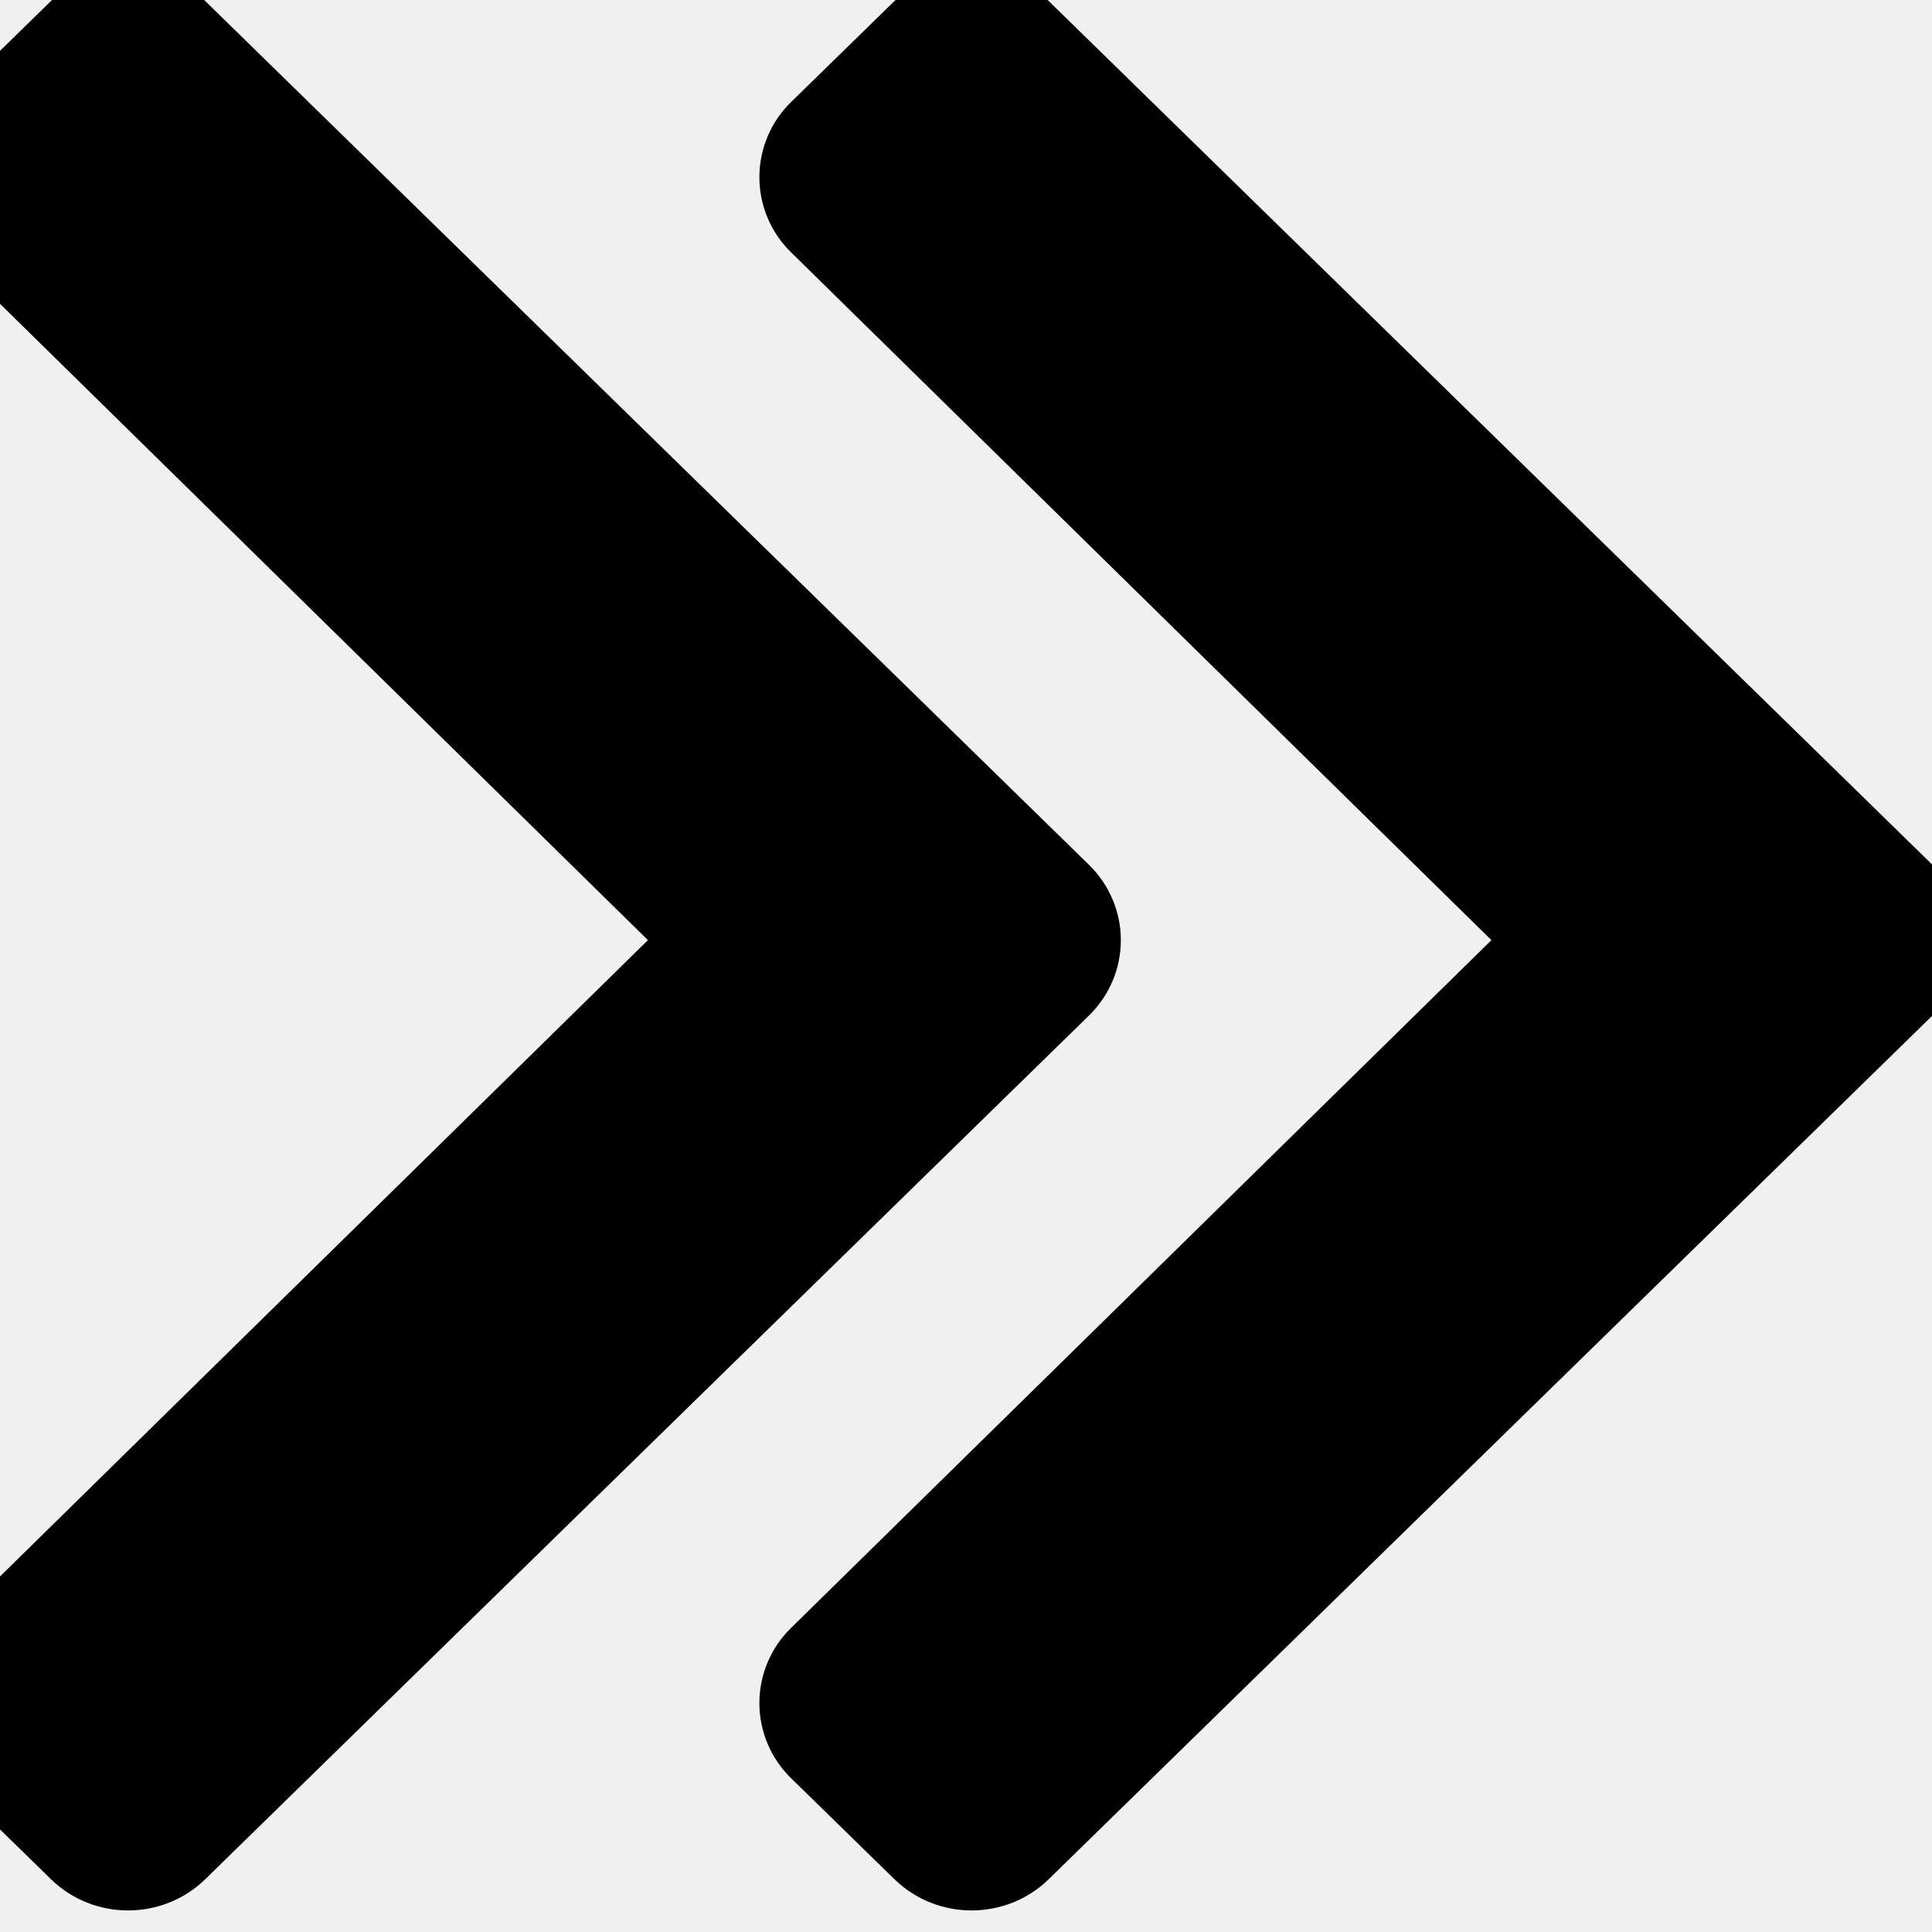
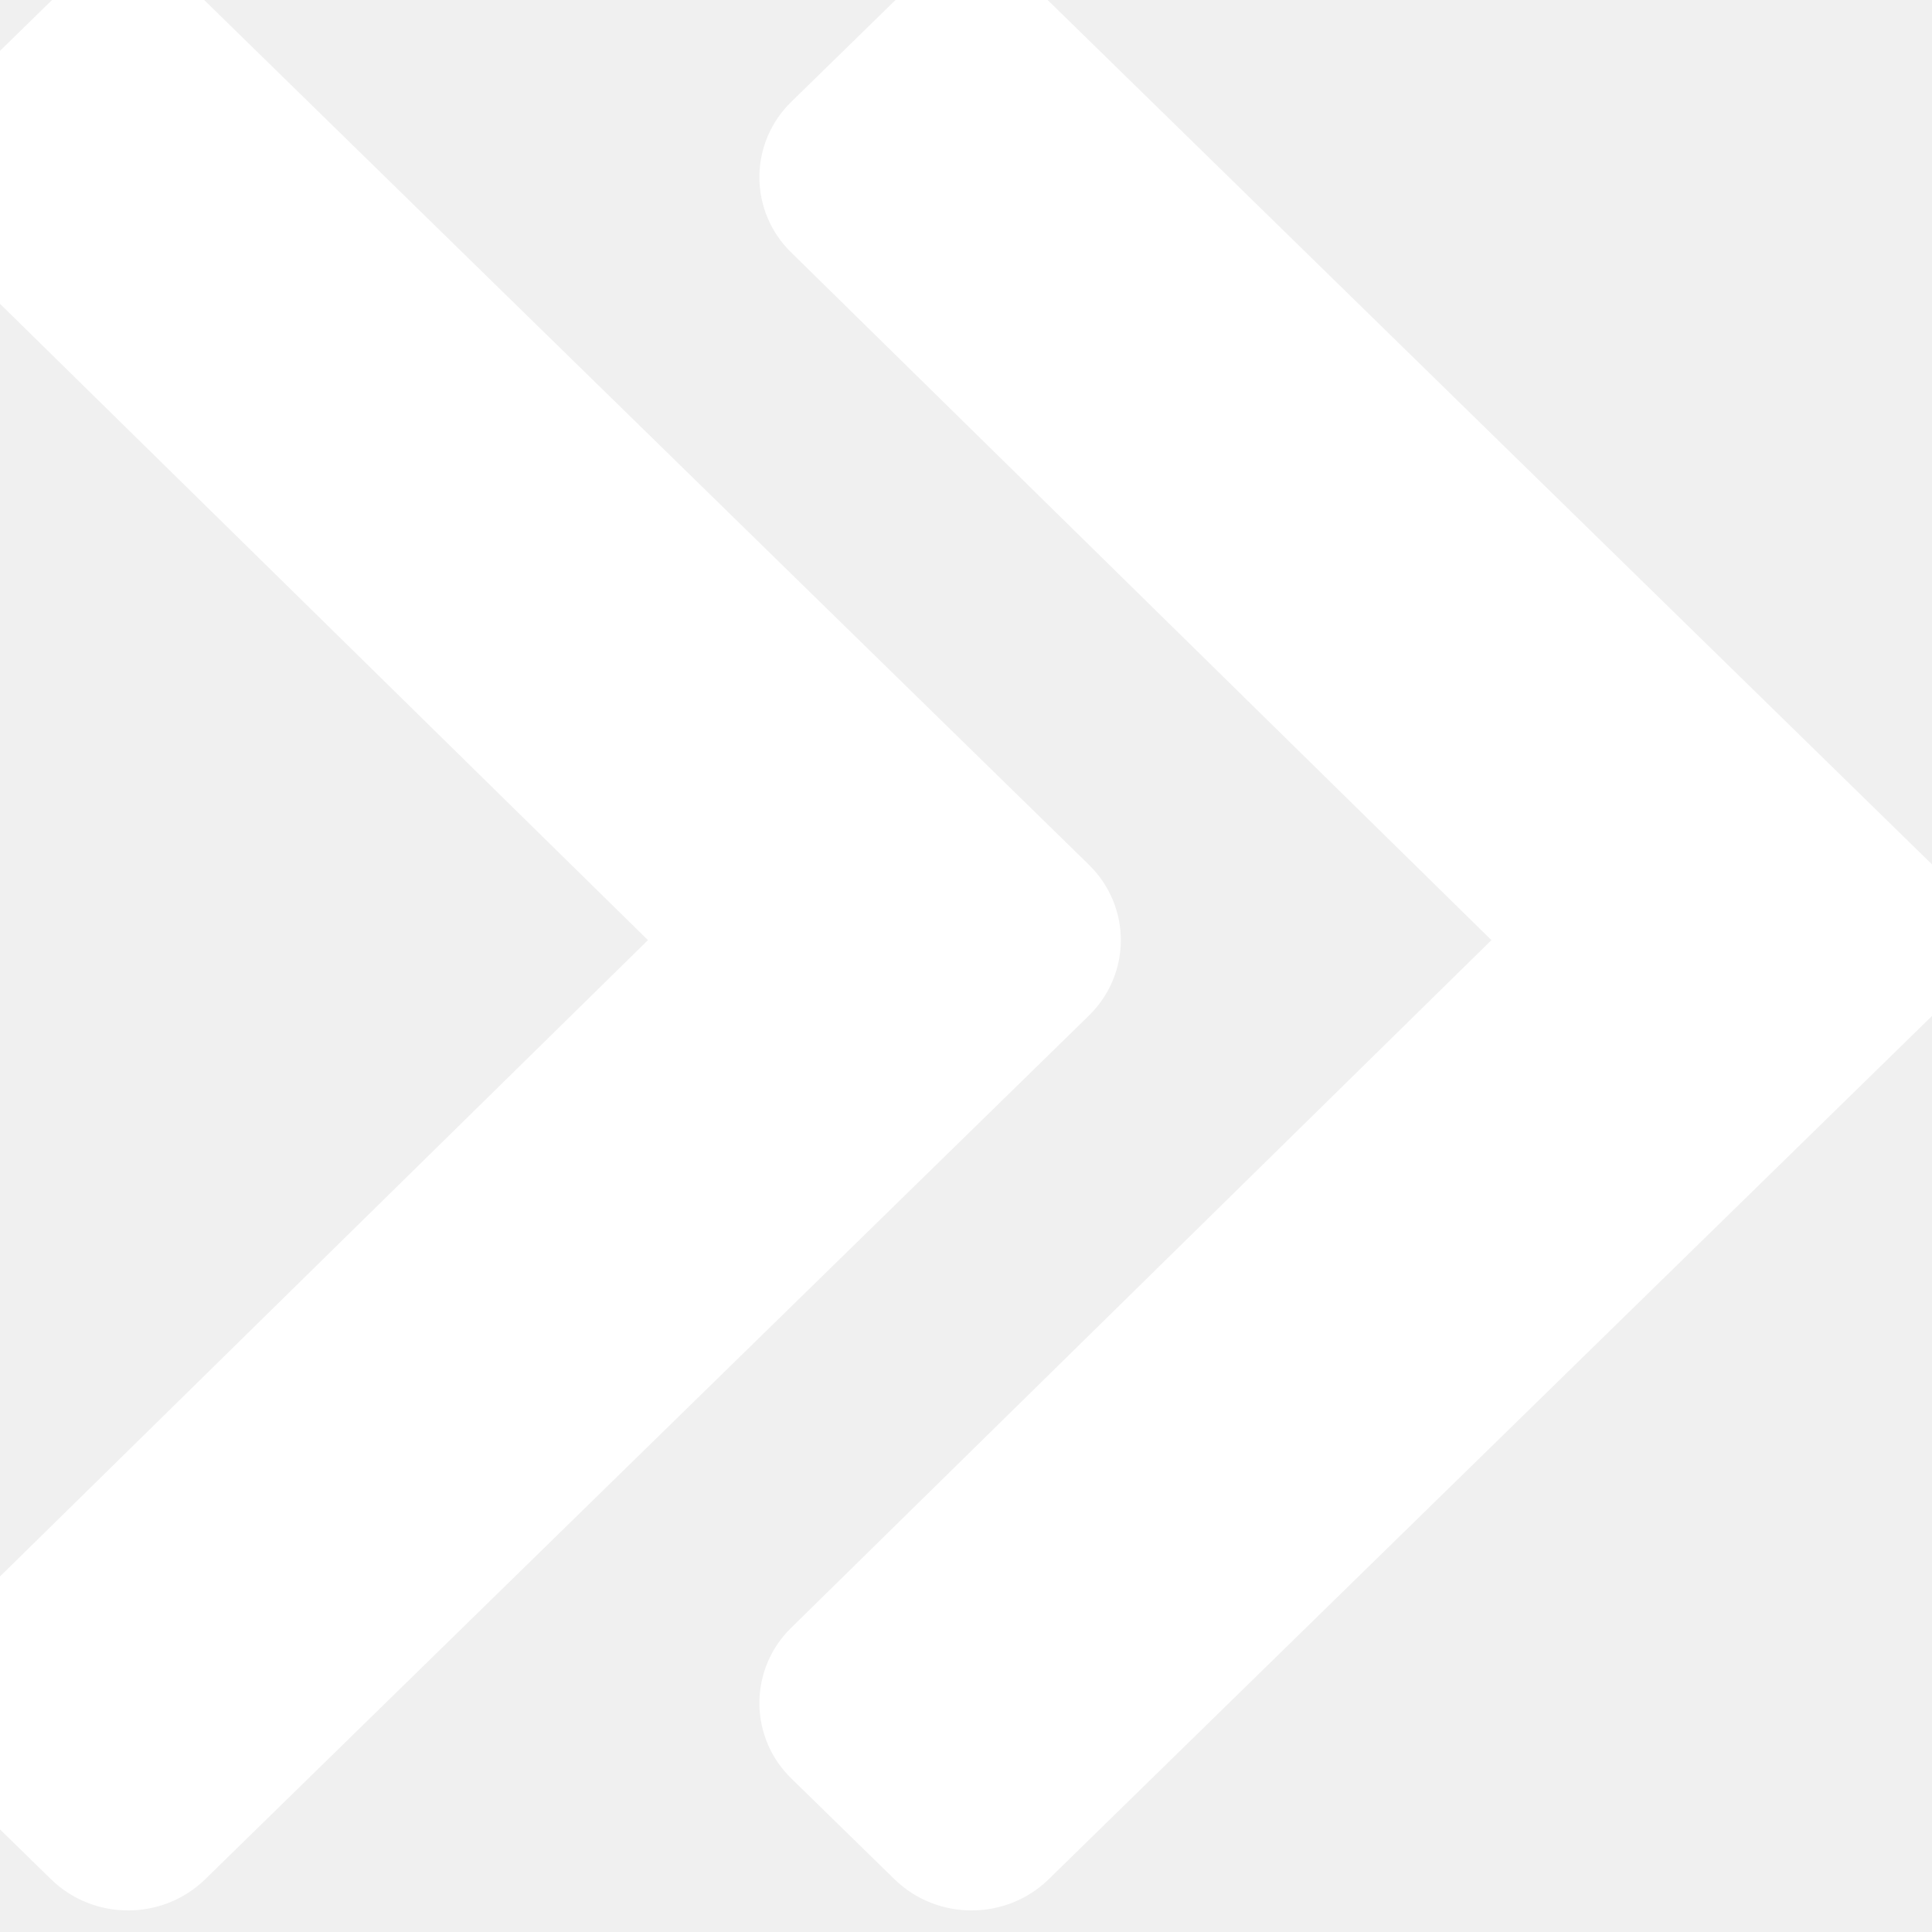
- <svg xmlns="http://www.w3.org/2000/svg" aria-hidden="true" fill="currentColor" height="1em" width="1em" viewBox="64 64 896 896">
+ <svg xmlns="http://www.w3.org/2000/svg" aria-hidden="true" fill="#fff" height="1em" width="1em" viewBox="64 64 896 896">
  <g style="transform: scale(25)">
    <path d="M6.368 2.58a2.058 2.058 0 0 0-2.863 0L1.593 4.448a1.947 1.947 0 0 0-.003 2.795L14.58 20 1.59 32.757a1.947 1.947 0 0 0 .003 2.795l1.912 1.868c.79.773 2.072.773 2.863 0L22.76 21.4c.79-.773.79-2.025 0-2.798zm15.647 0a2.058 2.058 0 0 0-2.863 0L17.24 4.448a1.947 1.947 0 0 0-.003 2.795L30.227 20l-12.99 12.757a1.947 1.947 0 0 0 .003 2.795l1.912 1.868c.79.773 2.072.773 2.863 0L38.407 21.4c.79-.773.79-2.025 0-2.798z" fill-rule="nonzero" />
  </g>
</svg>
